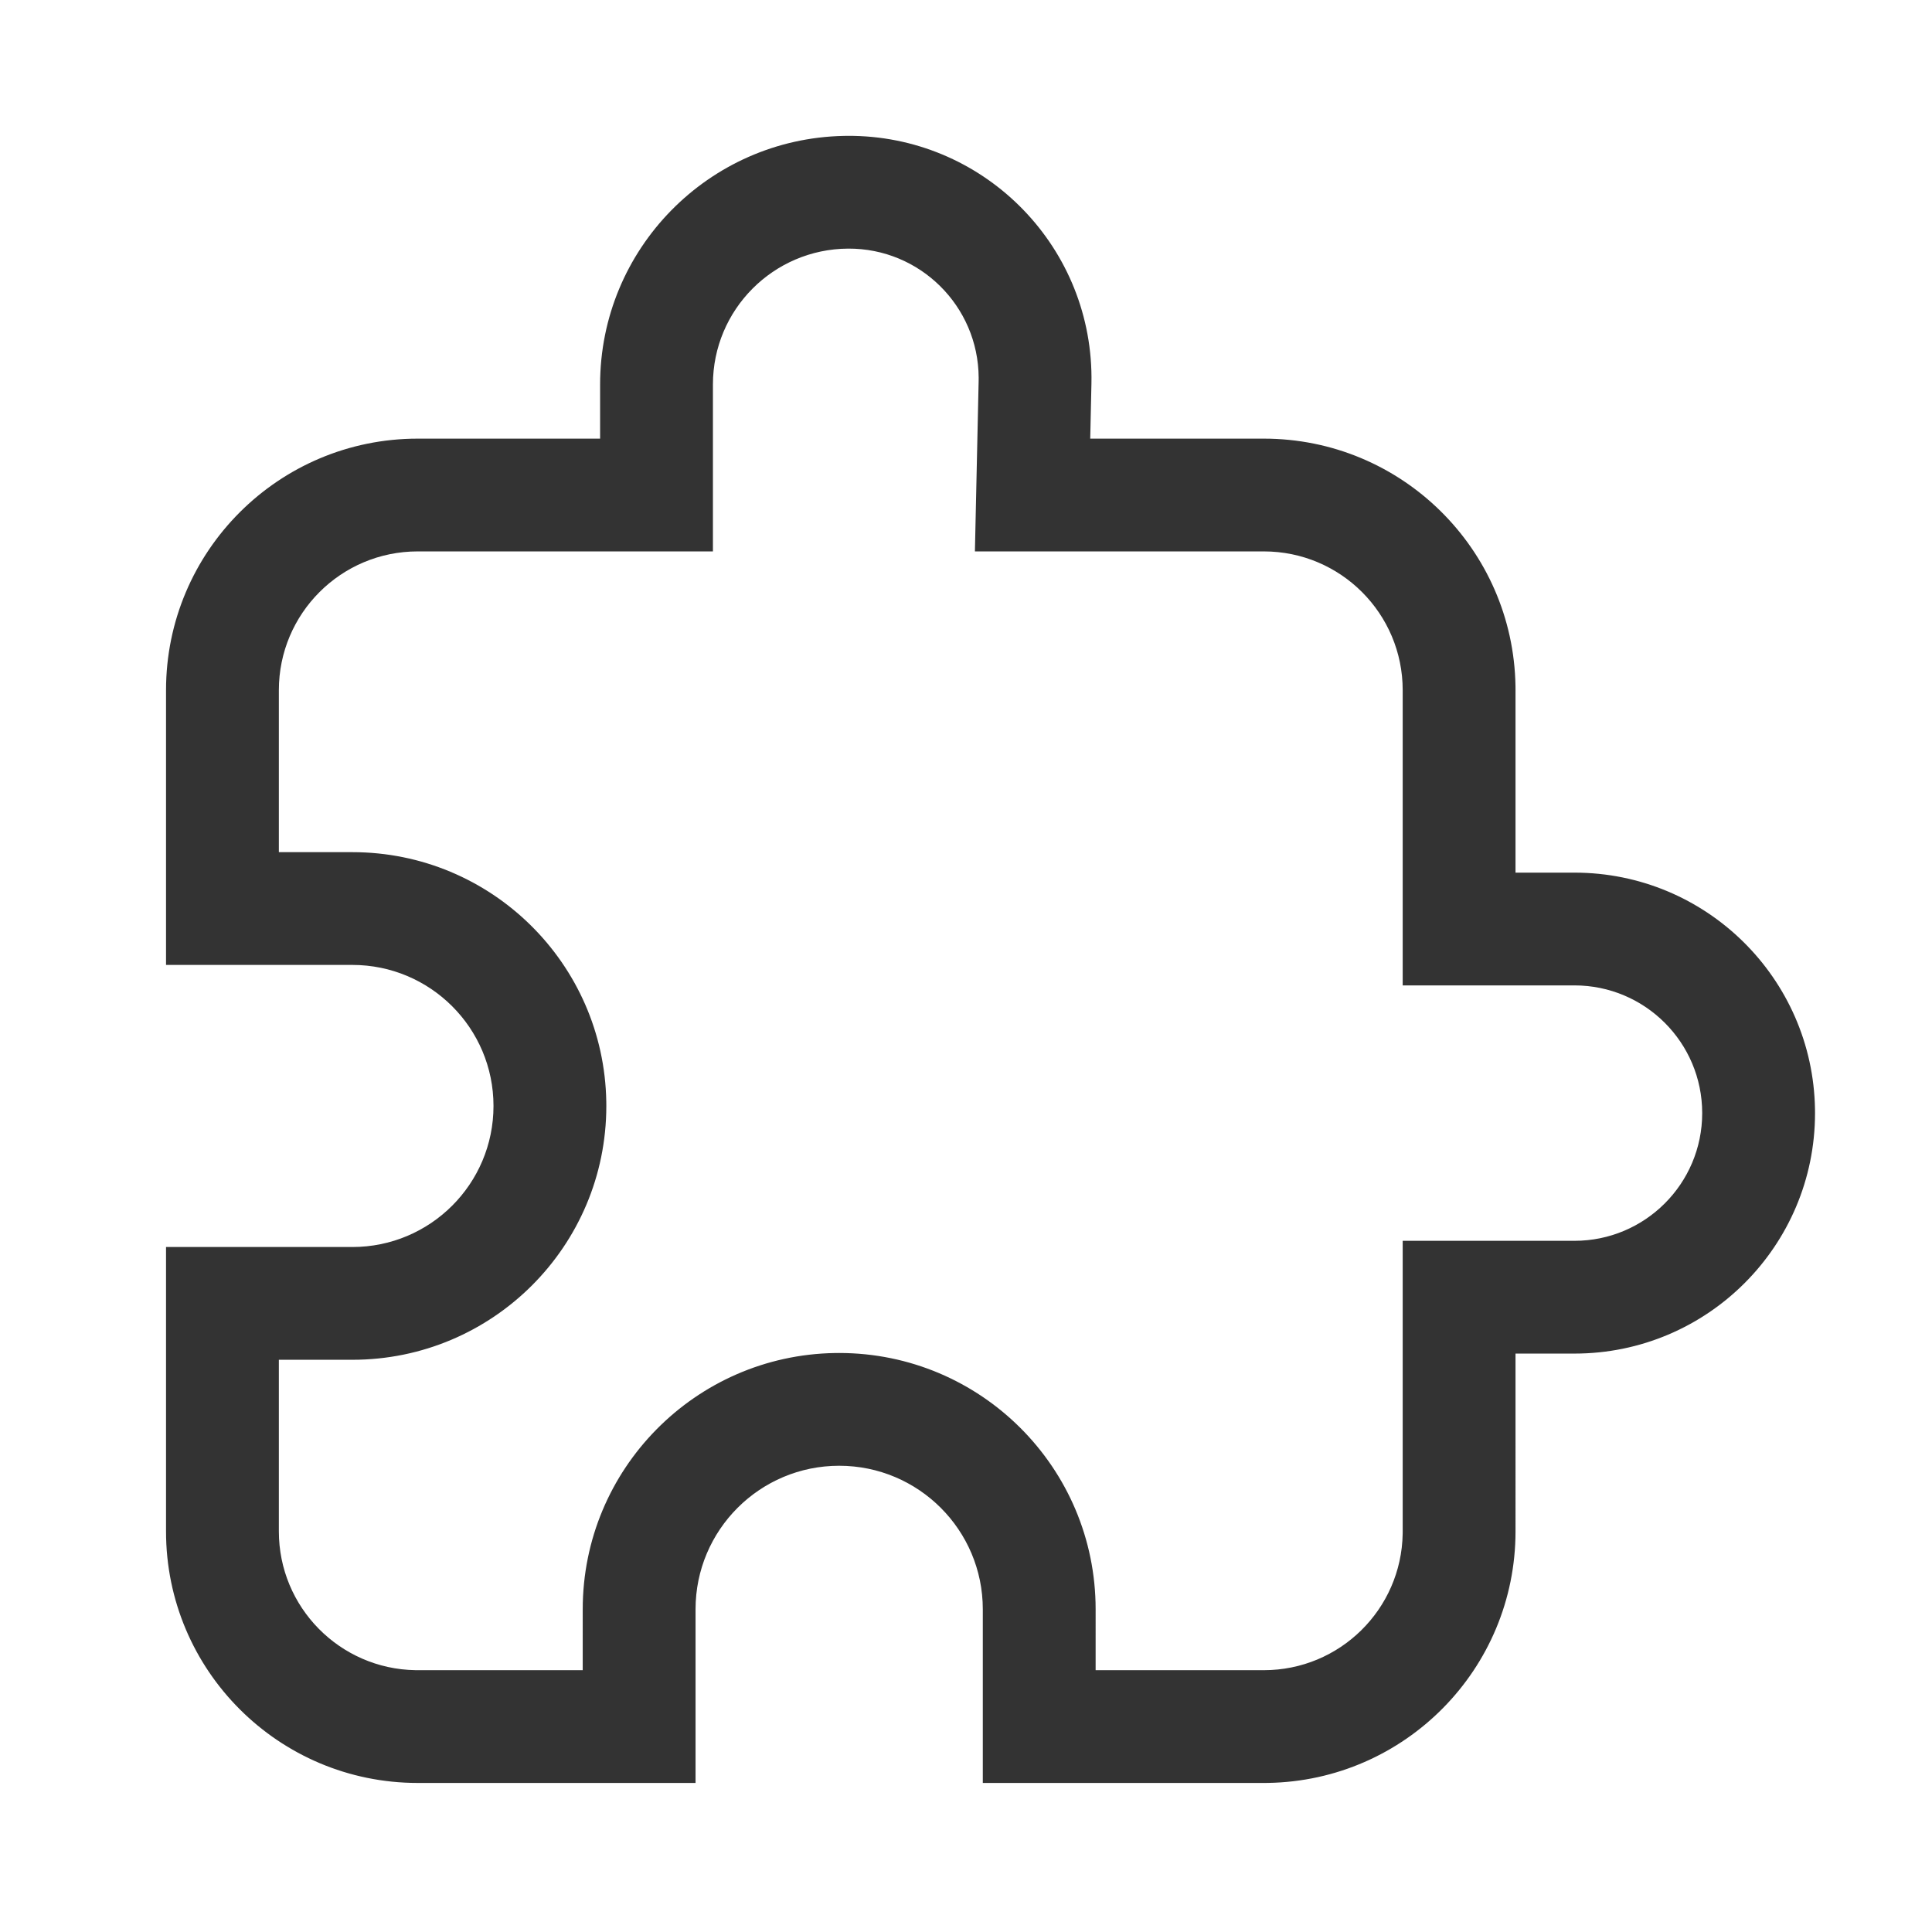
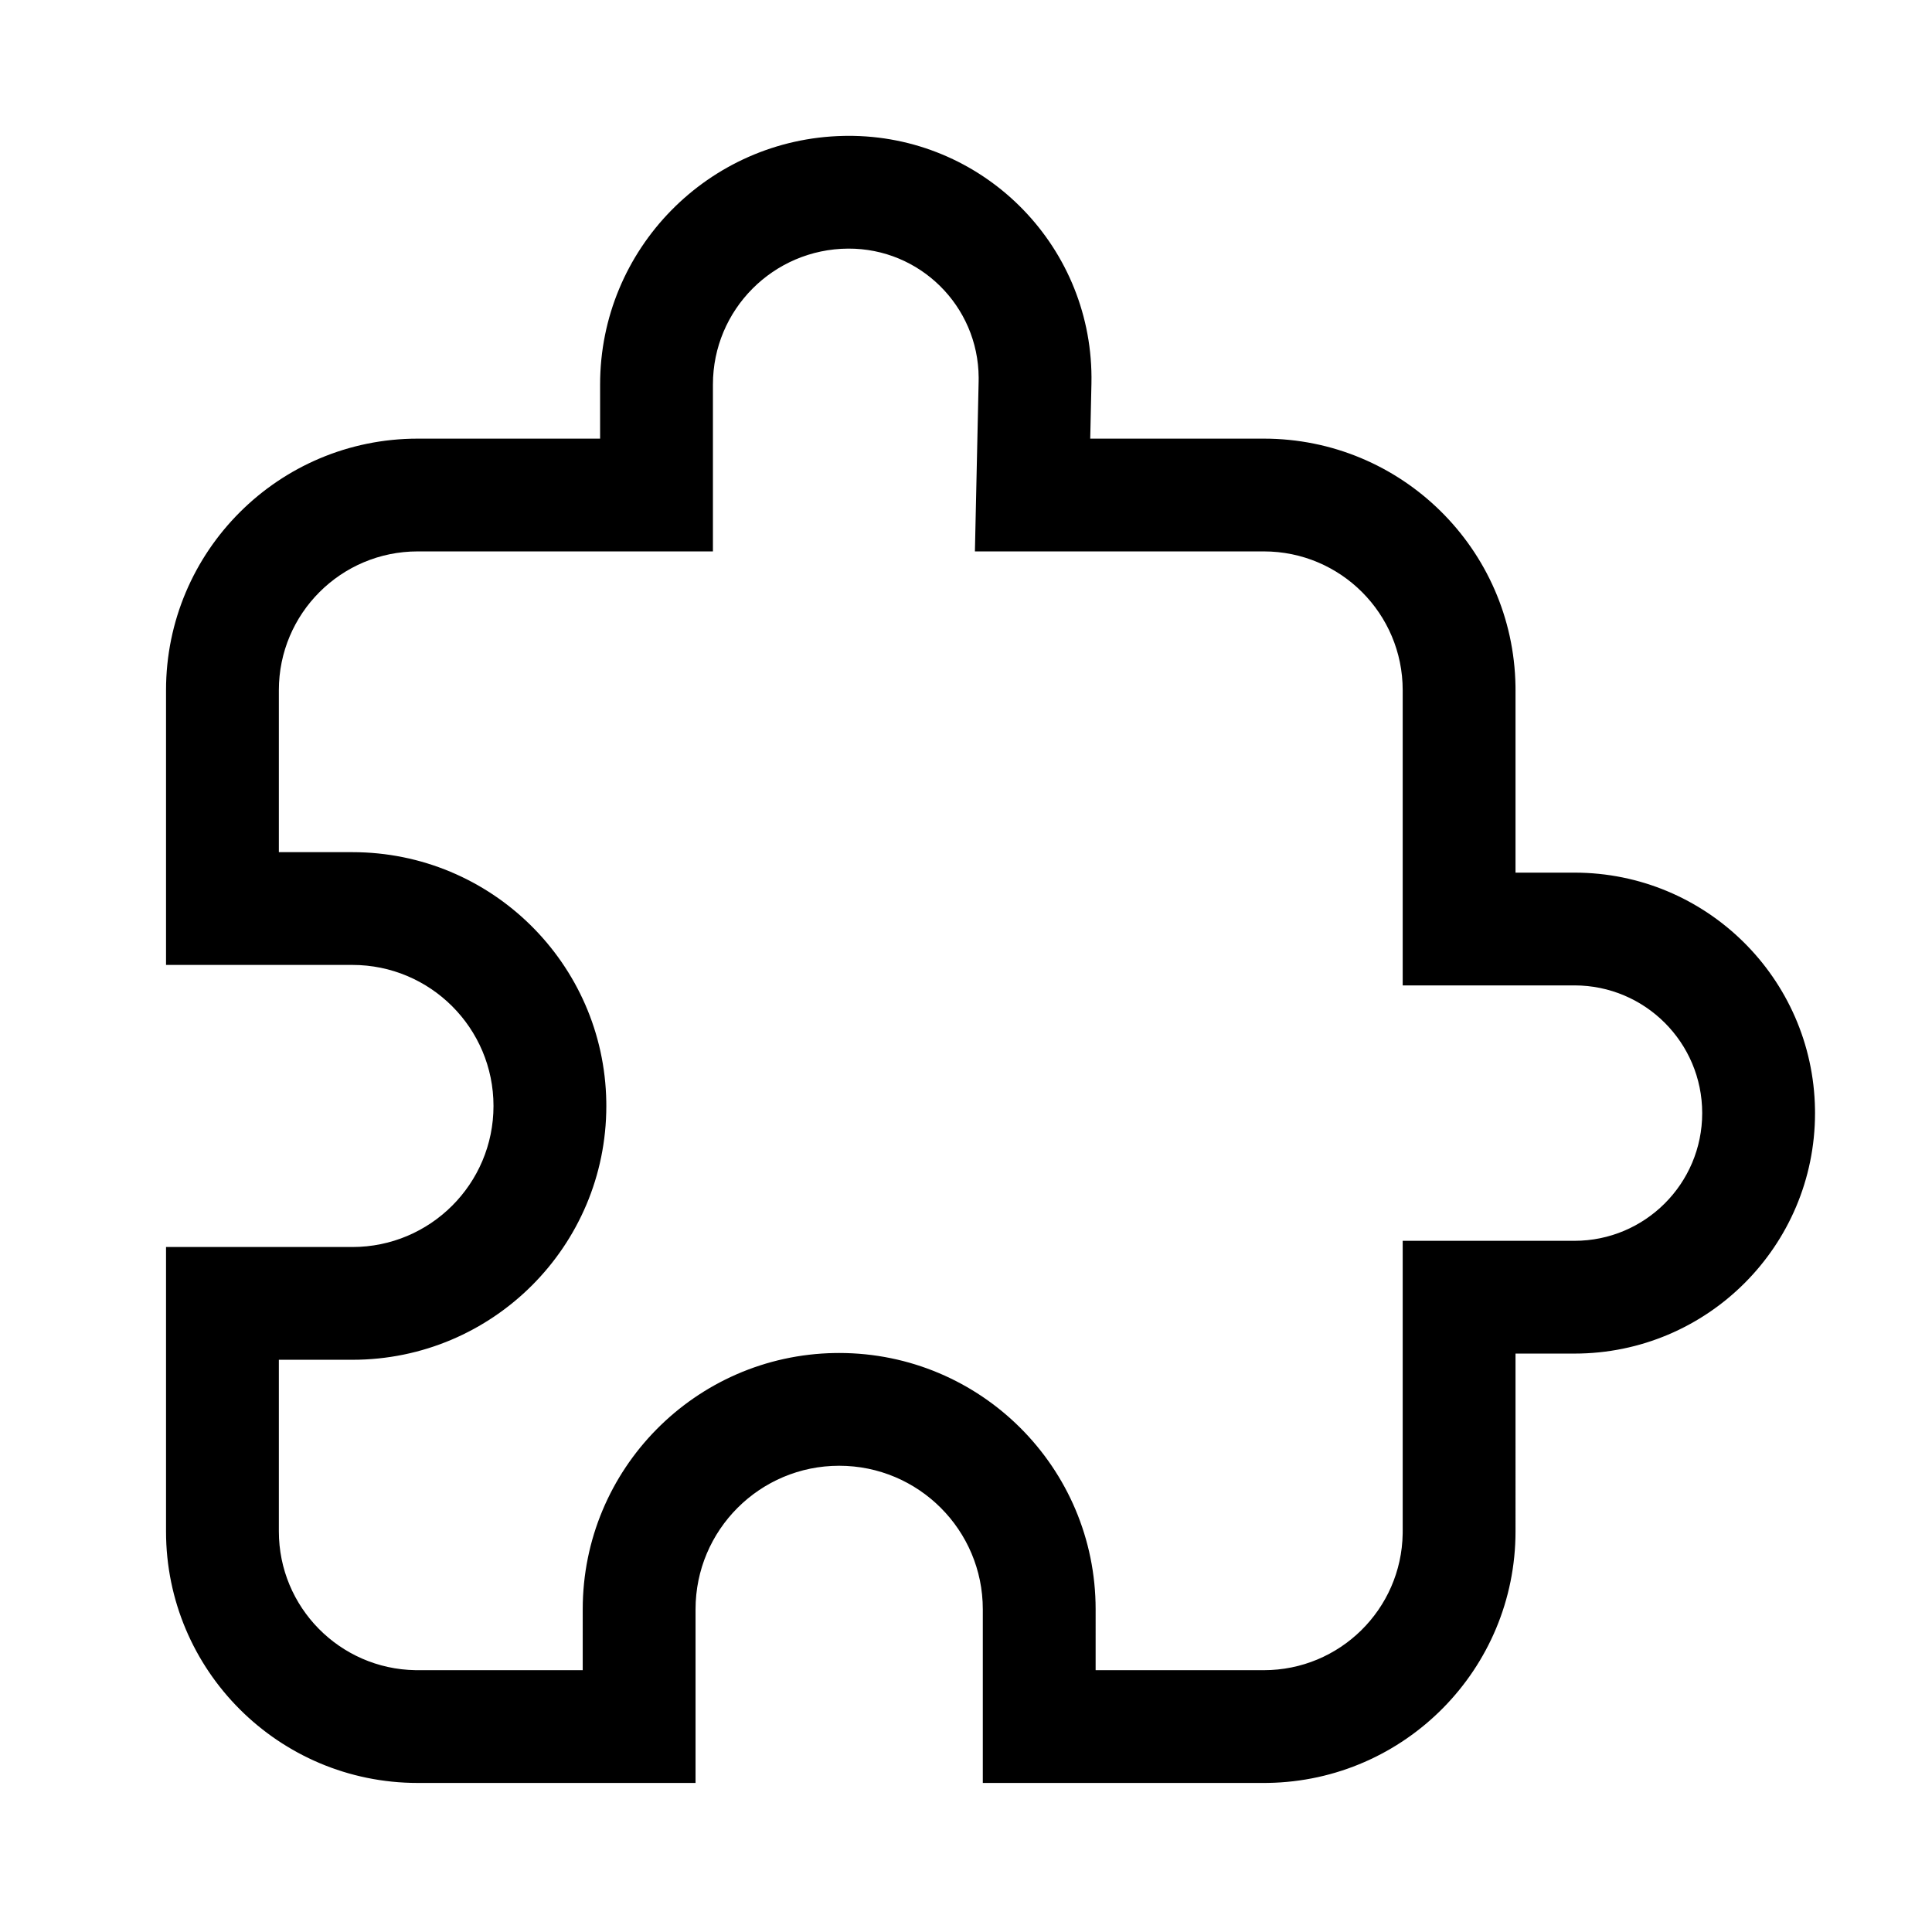
<svg xmlns="http://www.w3.org/2000/svg" t="1659456475795" class="icon" viewBox="0 0 1024 1024" version="1.1" p-id="1097" width="64" height="64">
-   <path d="M447.055 72.033c-71.545 1.536-128.99 59.975-128.99 131.763v28.69l-96.665 0.002c-73.675 0-133.4 59.693-133.4 133.329V511.43h98.768c41.309 0 74.796 33.47 74.796 74.756s-33.487 74.756-74.796 74.756H88V811.67C88 885.306 147.725 945 221.4 945h147.254v-92.033c0-42.022 34.083-76.086 76.127-76.086 42.043 0 76.126 34.064 76.126 76.086V945h148.95l2.205-0.018c72.657-1.177 131.194-60.412 131.194-133.311l-0.002-94.246 31.221 0.002c70.43 0 127.525-57.064 127.525-127.457l-0.017-2.107c-1.126-69.42-57.782-125.35-127.508-125.35l-31.221-0.002 0.002-96.694-0.018-2.205c-1.178-72.619-60.444-131.124-133.382-131.124l-92.011-0.002 0.638-29.141c0.025-1.165 0.035-2.33 0.029-3.496-0.38-70.985-58.262-128.224-129.285-127.847l-2.172 0.03z m2.491 59.737c37.997-0.201 68.964 30.421 69.166 68.398 0.004 0.623-0.001 1.247-0.015 1.87l-1.974 90.218h153.133c40.648 0 73.6 32.934 73.6 73.56v156.466h91.02c37.403 0 67.724 30.305 67.724 67.688 0 37.384-30.321 67.69-67.725 67.69h-91.019v154.01l-0.01 1.217c-0.65 40.066-33.348 72.345-73.59 72.345h-89.15l0.001-32.265c0-75.03-60.856-135.855-135.926-135.855l-2.248 0.018c-74.033 1.2-133.679 61.557-133.679 135.837l-0.001 32.265H221.4l-1.217-0.01c-40.087-0.65-72.383-33.331-72.383-73.551v-90.96h38.968c74.335 0 134.596-60.229 134.596-134.524l-0.018-2.225c-1.189-73.27-60.986-132.3-134.578-132.3l-38.968-0.001v-85.844c0-40.627 32.952-73.561 73.6-73.561h156.466v-88.46c0-39.629 32.03-71.814 71.68-72.026z" fill="#333333" p-id="1098" />
+   <path d="M447.055 72.033c-71.545 1.536-128.99 59.975-128.99 131.763v28.69l-96.665 0.002c-73.675 0-133.4 59.693-133.4 133.329V511.43h98.768c41.309 0 74.796 33.47 74.796 74.756s-33.487 74.756-74.796 74.756H88V811.67C88 885.306 147.725 945 221.4 945h147.254v-92.033c0-42.022 34.083-76.086 76.127-76.086 42.043 0 76.126 34.064 76.126 76.086V945h148.95l2.205-0.018c72.657-1.177 131.194-60.412 131.194-133.311l-0.002-94.246 31.221 0.002c70.43 0 127.525-57.064 127.525-127.457l-0.017-2.107c-1.126-69.42-57.782-125.35-127.508-125.35l-31.221-0.002 0.002-96.694-0.018-2.205c-1.178-72.619-60.444-131.124-133.382-131.124l-92.011-0.002 0.638-29.141c0.025-1.165 0.035-2.33 0.029-3.496-0.38-70.985-58.262-128.224-129.285-127.847l-2.172 0.03z m2.491 59.737c37.997-0.201 68.964 30.421 69.166 68.398 0.004 0.623-0.001 1.247-0.015 1.87l-1.974 90.218h153.133c40.648 0 73.6 32.934 73.6 73.56v156.466h91.02c37.403 0 67.724 30.305 67.724 67.688 0 37.384-30.321 67.69-67.725 67.69h-91.019v154.01l-0.01 1.217c-0.65 40.066-33.348 72.345-73.59 72.345h-89.15l0.001-32.265c0-75.03-60.856-135.855-135.926-135.855l-2.248 0.018c-74.033 1.2-133.679 61.557-133.679 135.837l-0.001 32.265H221.4l-1.217-0.01c-40.087-0.65-72.383-33.331-72.383-73.551v-90.96h38.968c74.335 0 134.596-60.229 134.596-134.524l-0.018-2.225c-1.189-73.27-60.986-132.3-134.578-132.3l-38.968-0.001v-85.844c0-40.627 32.952-73.561 73.6-73.561h156.466v-88.46c0-39.629 32.03-71.814 71.68-72.026z" fill="currentColor" p-id="1098" />
</svg>
